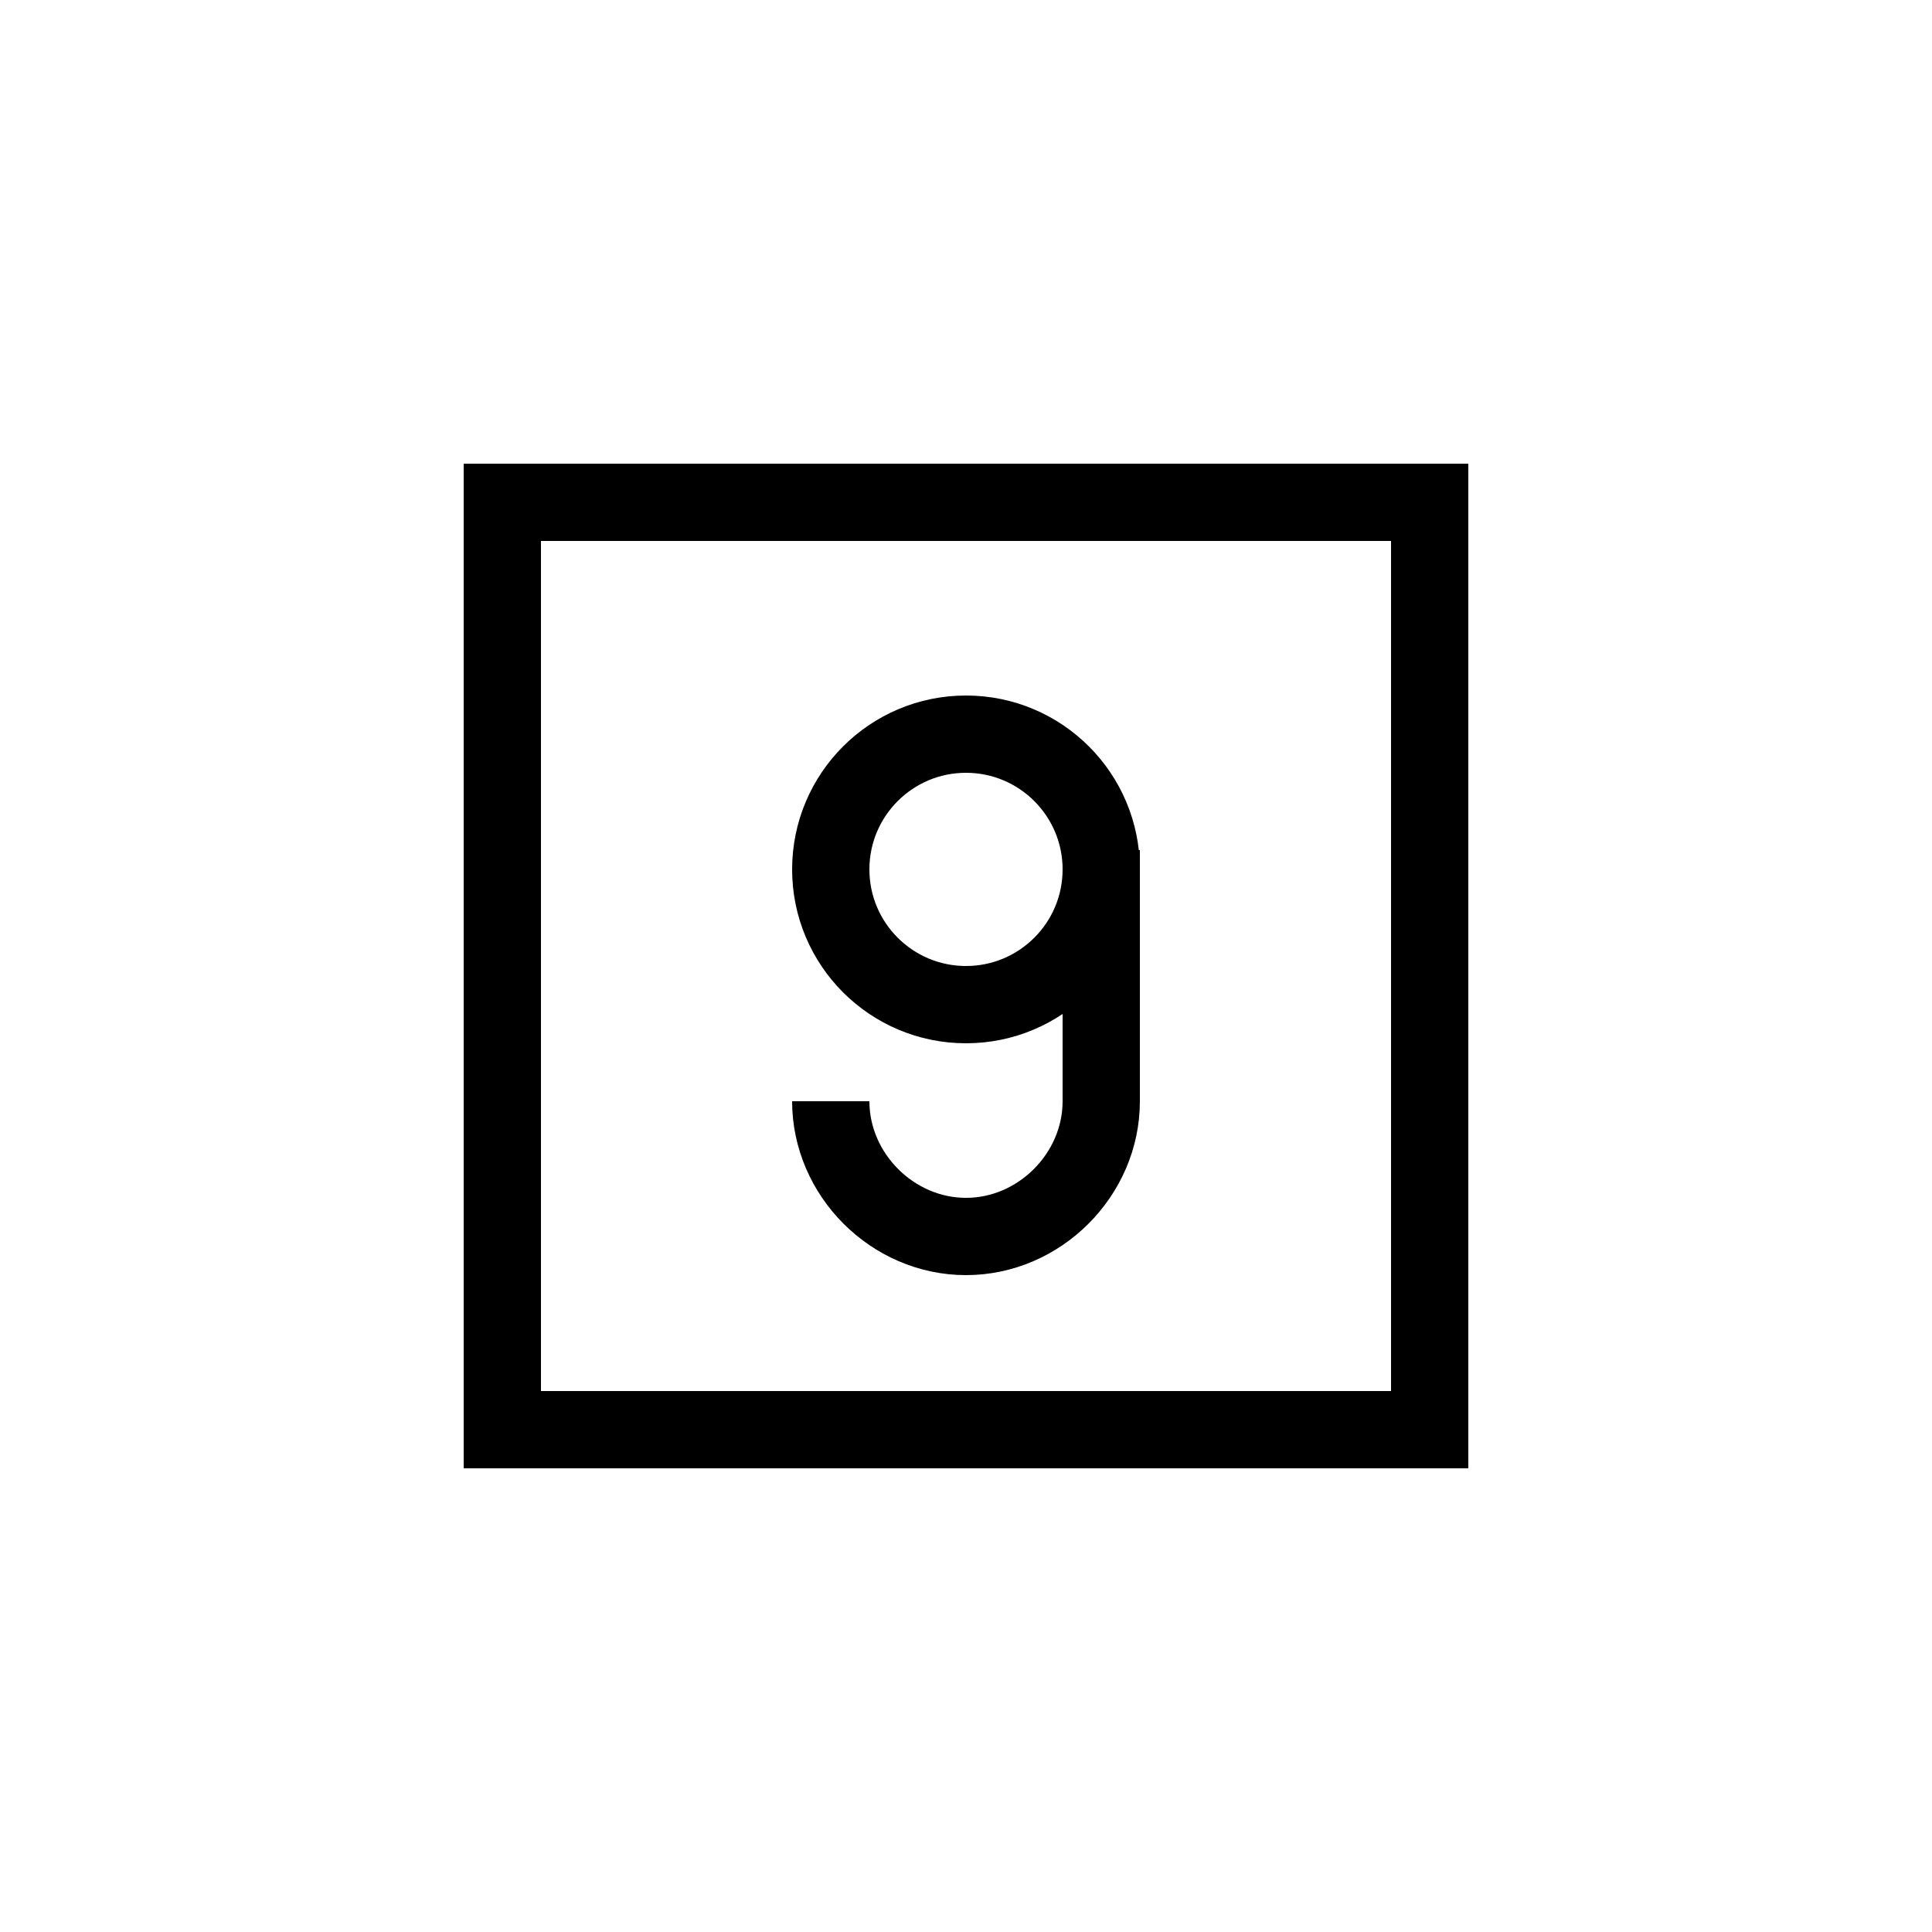
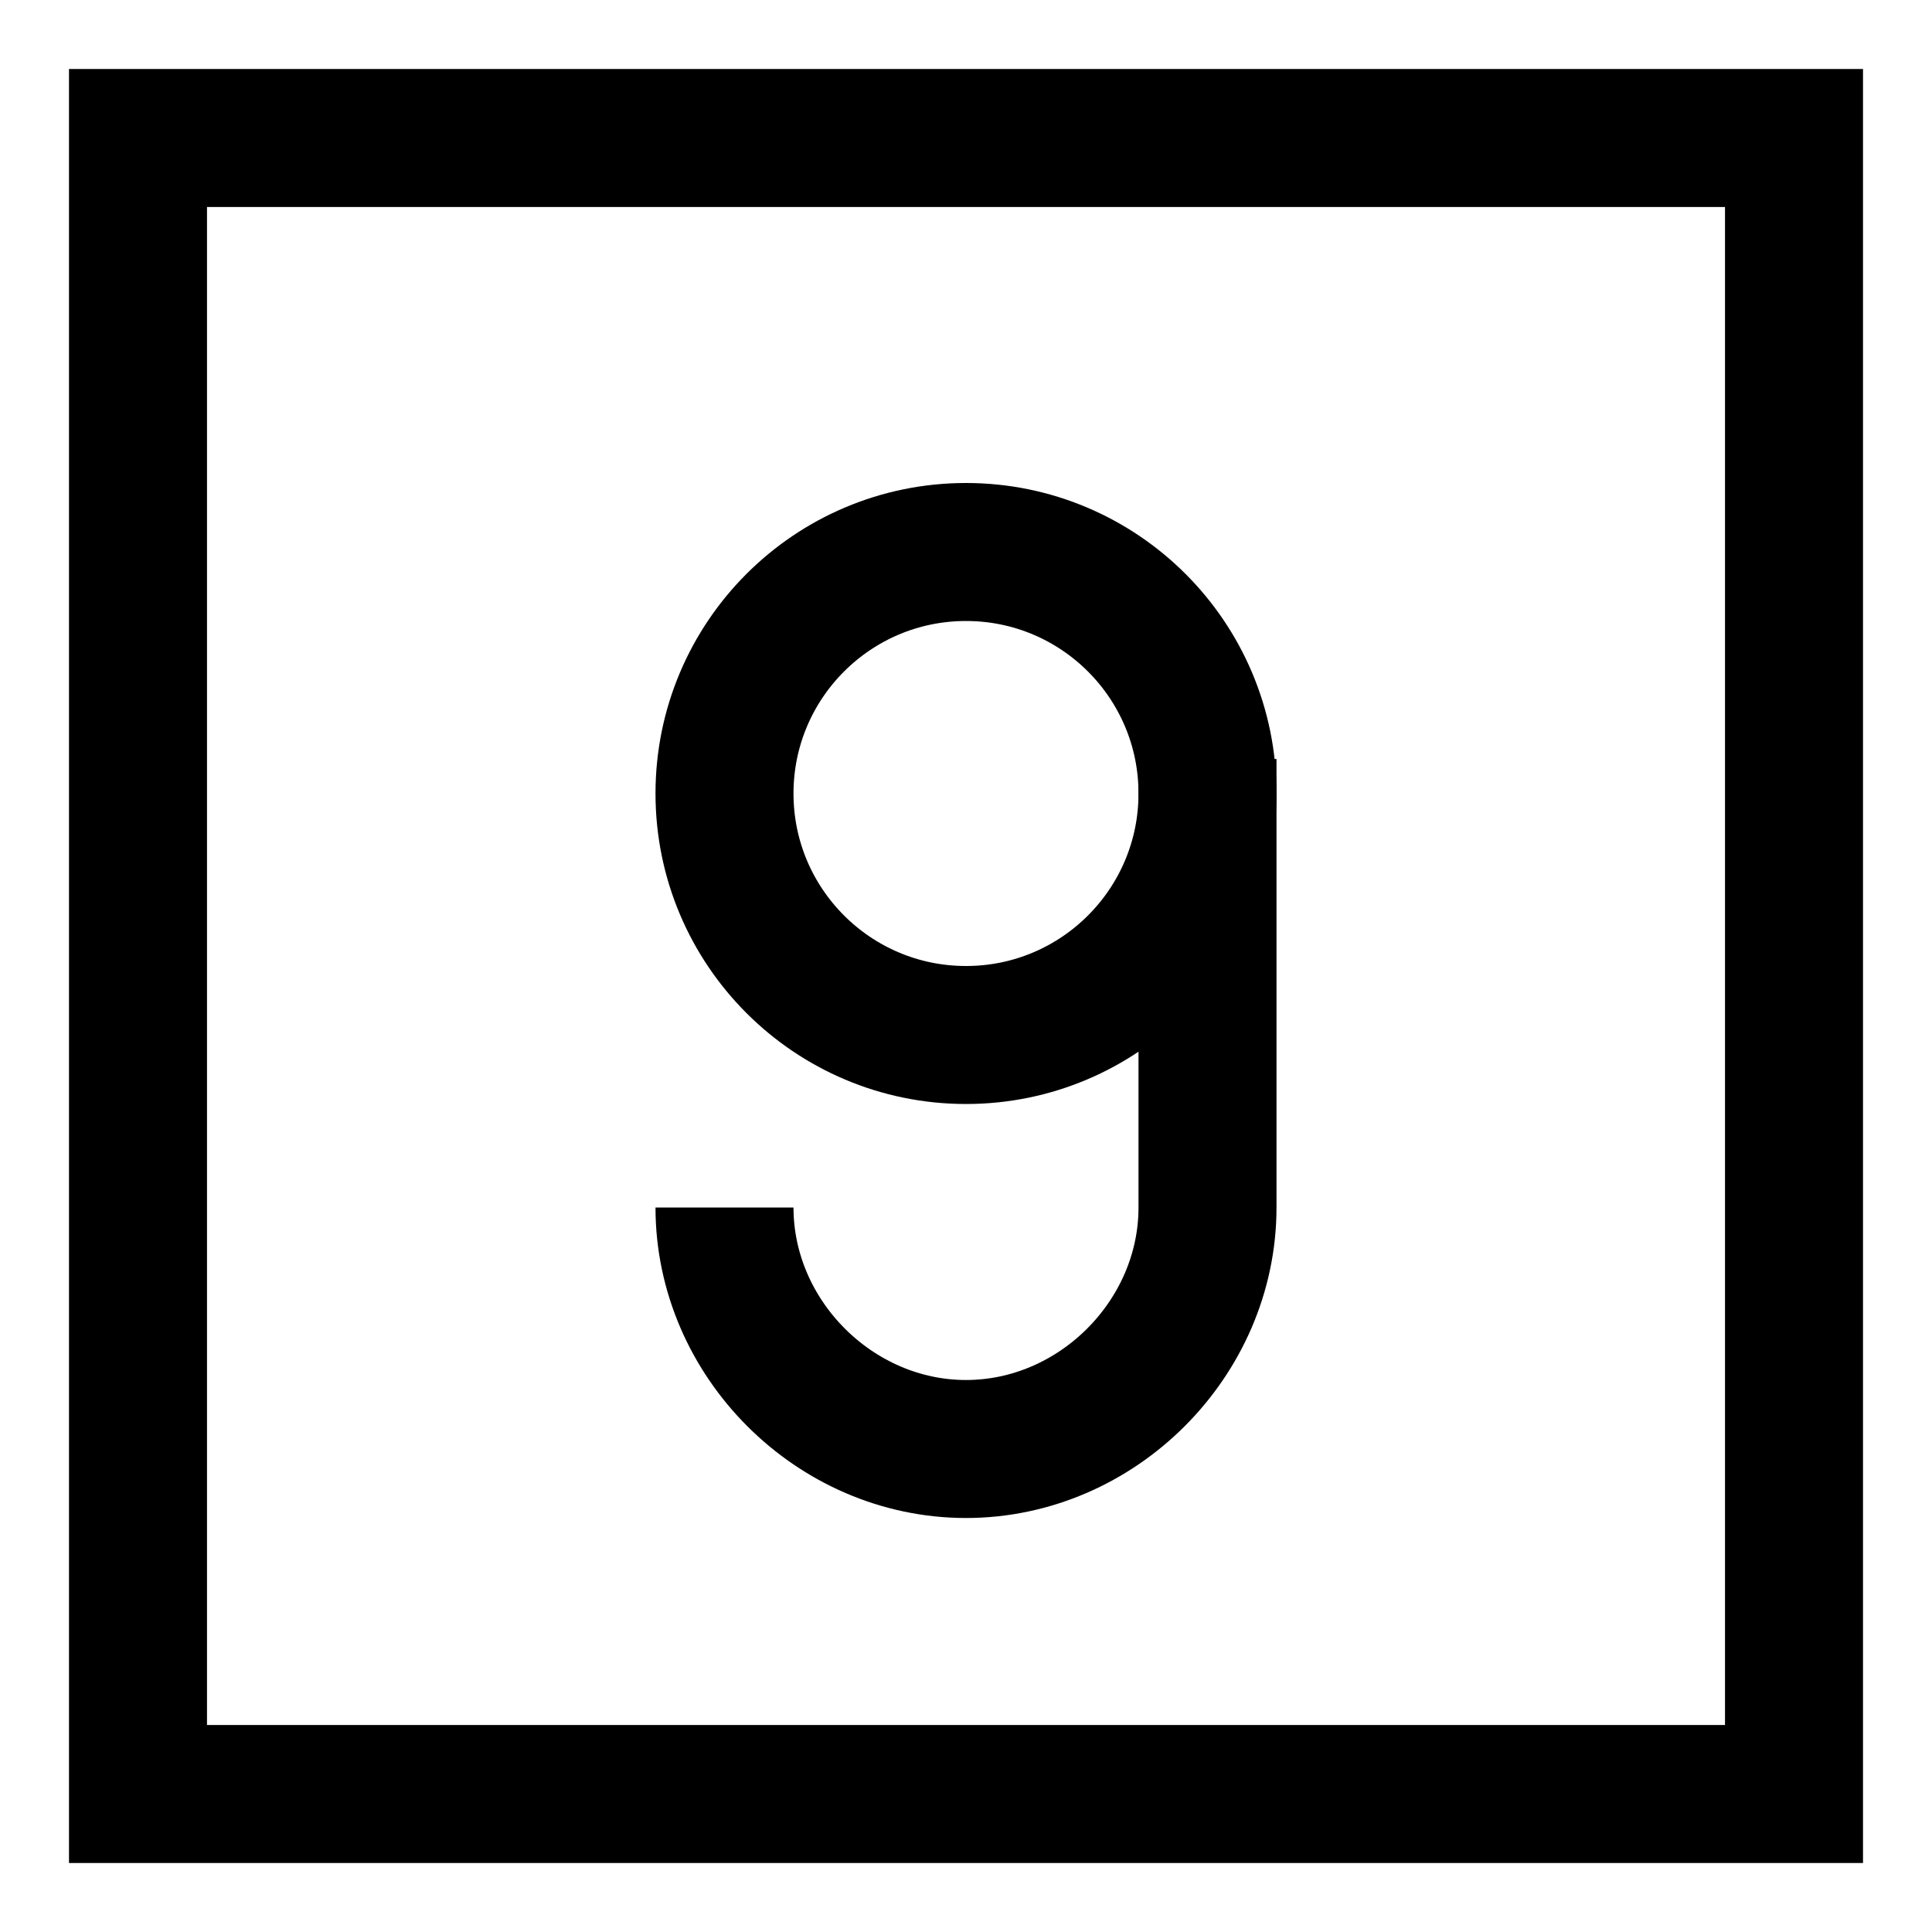
- <svg xmlns="http://www.w3.org/2000/svg" version="1.1" id="Layer_1" x="0px" y="0px" viewBox="0 0 50 50" style="enable-background:new 0 0 50 50;" xml:space="preserve">
+ <svg xmlns="http://www.w3.org/2000/svg" version="1.1" id="Layer_1" x="0px" y="0px" viewBox="11 11 28 28" style="enable-background:new 0 0 50 50;" xml:space="preserve">
  <style type="text/css">
	.st0{fill:none;stroke:#000000;stroke-width:2;stroke-miterlimit:10;}
</style>
  <rect x="13" y="13" class="st0" width="24" height="24" />
  <circle class="st0" cx="25" cy="22.5" r="3.5" />
  <path class="st0" d="M21.5,28.5c0,1.9,1.6,3.5,3.5,3.5s3.5-1.6,3.5-3.5V22" />
</svg>
